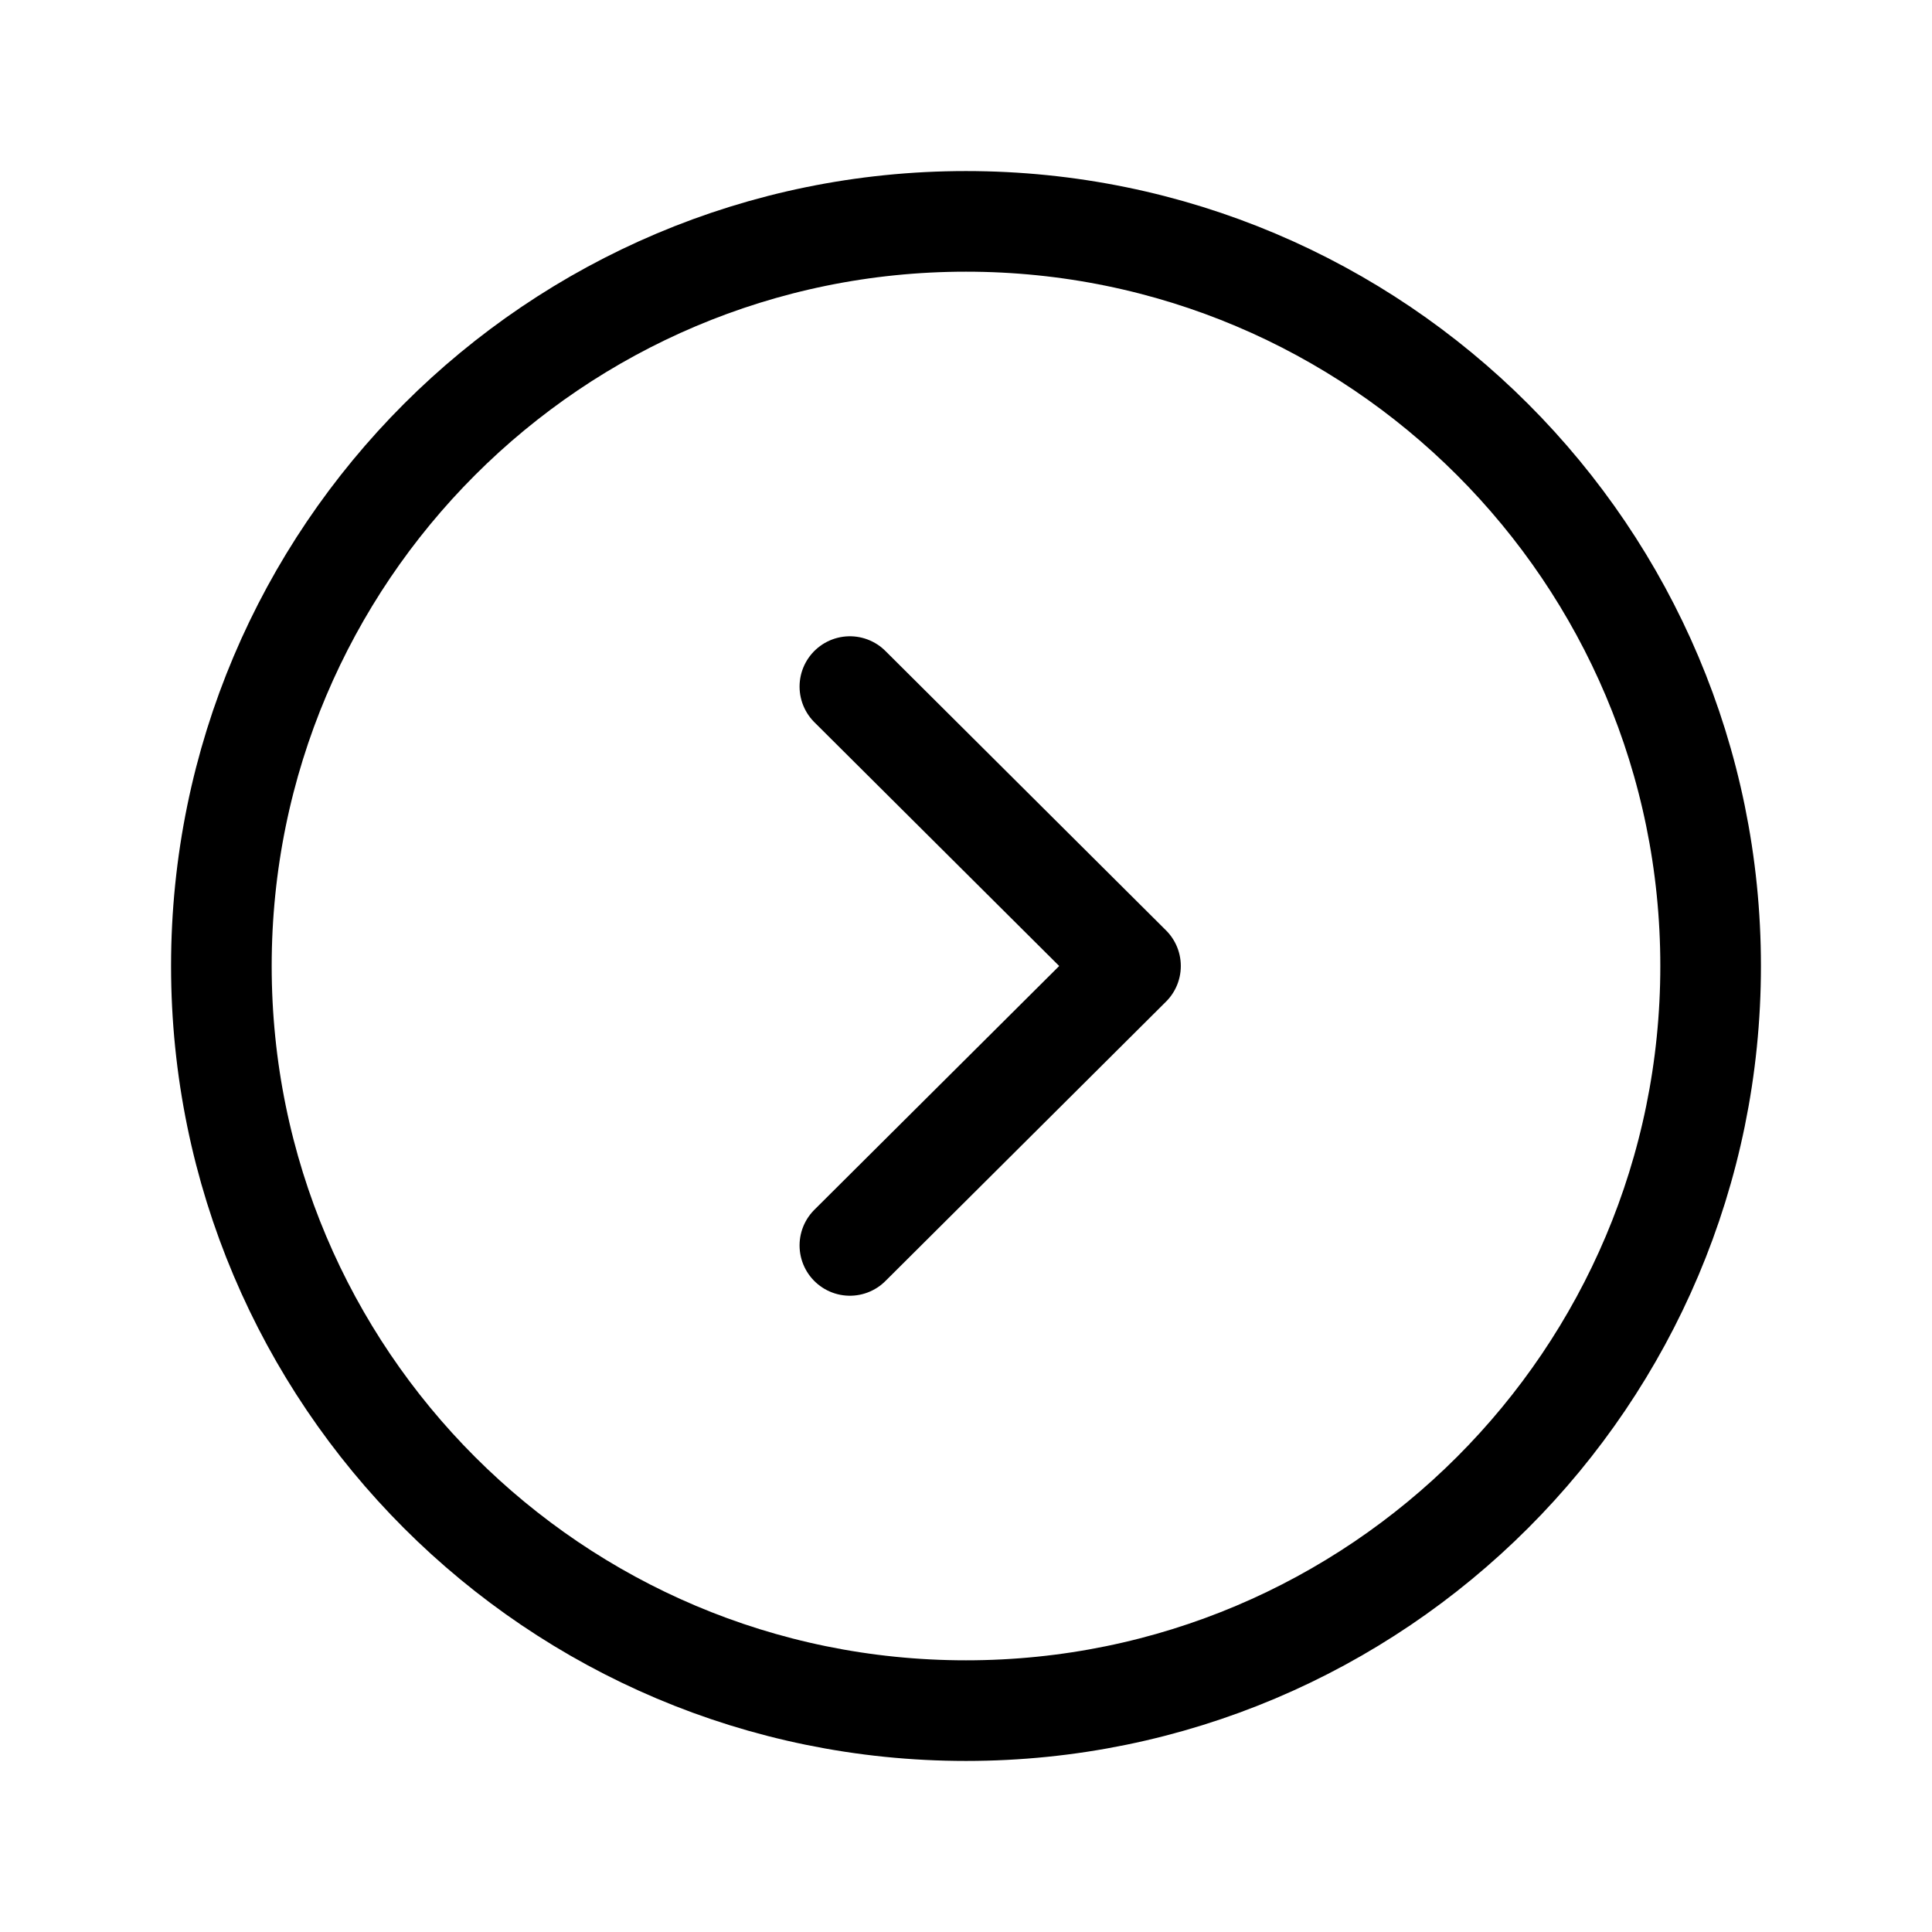
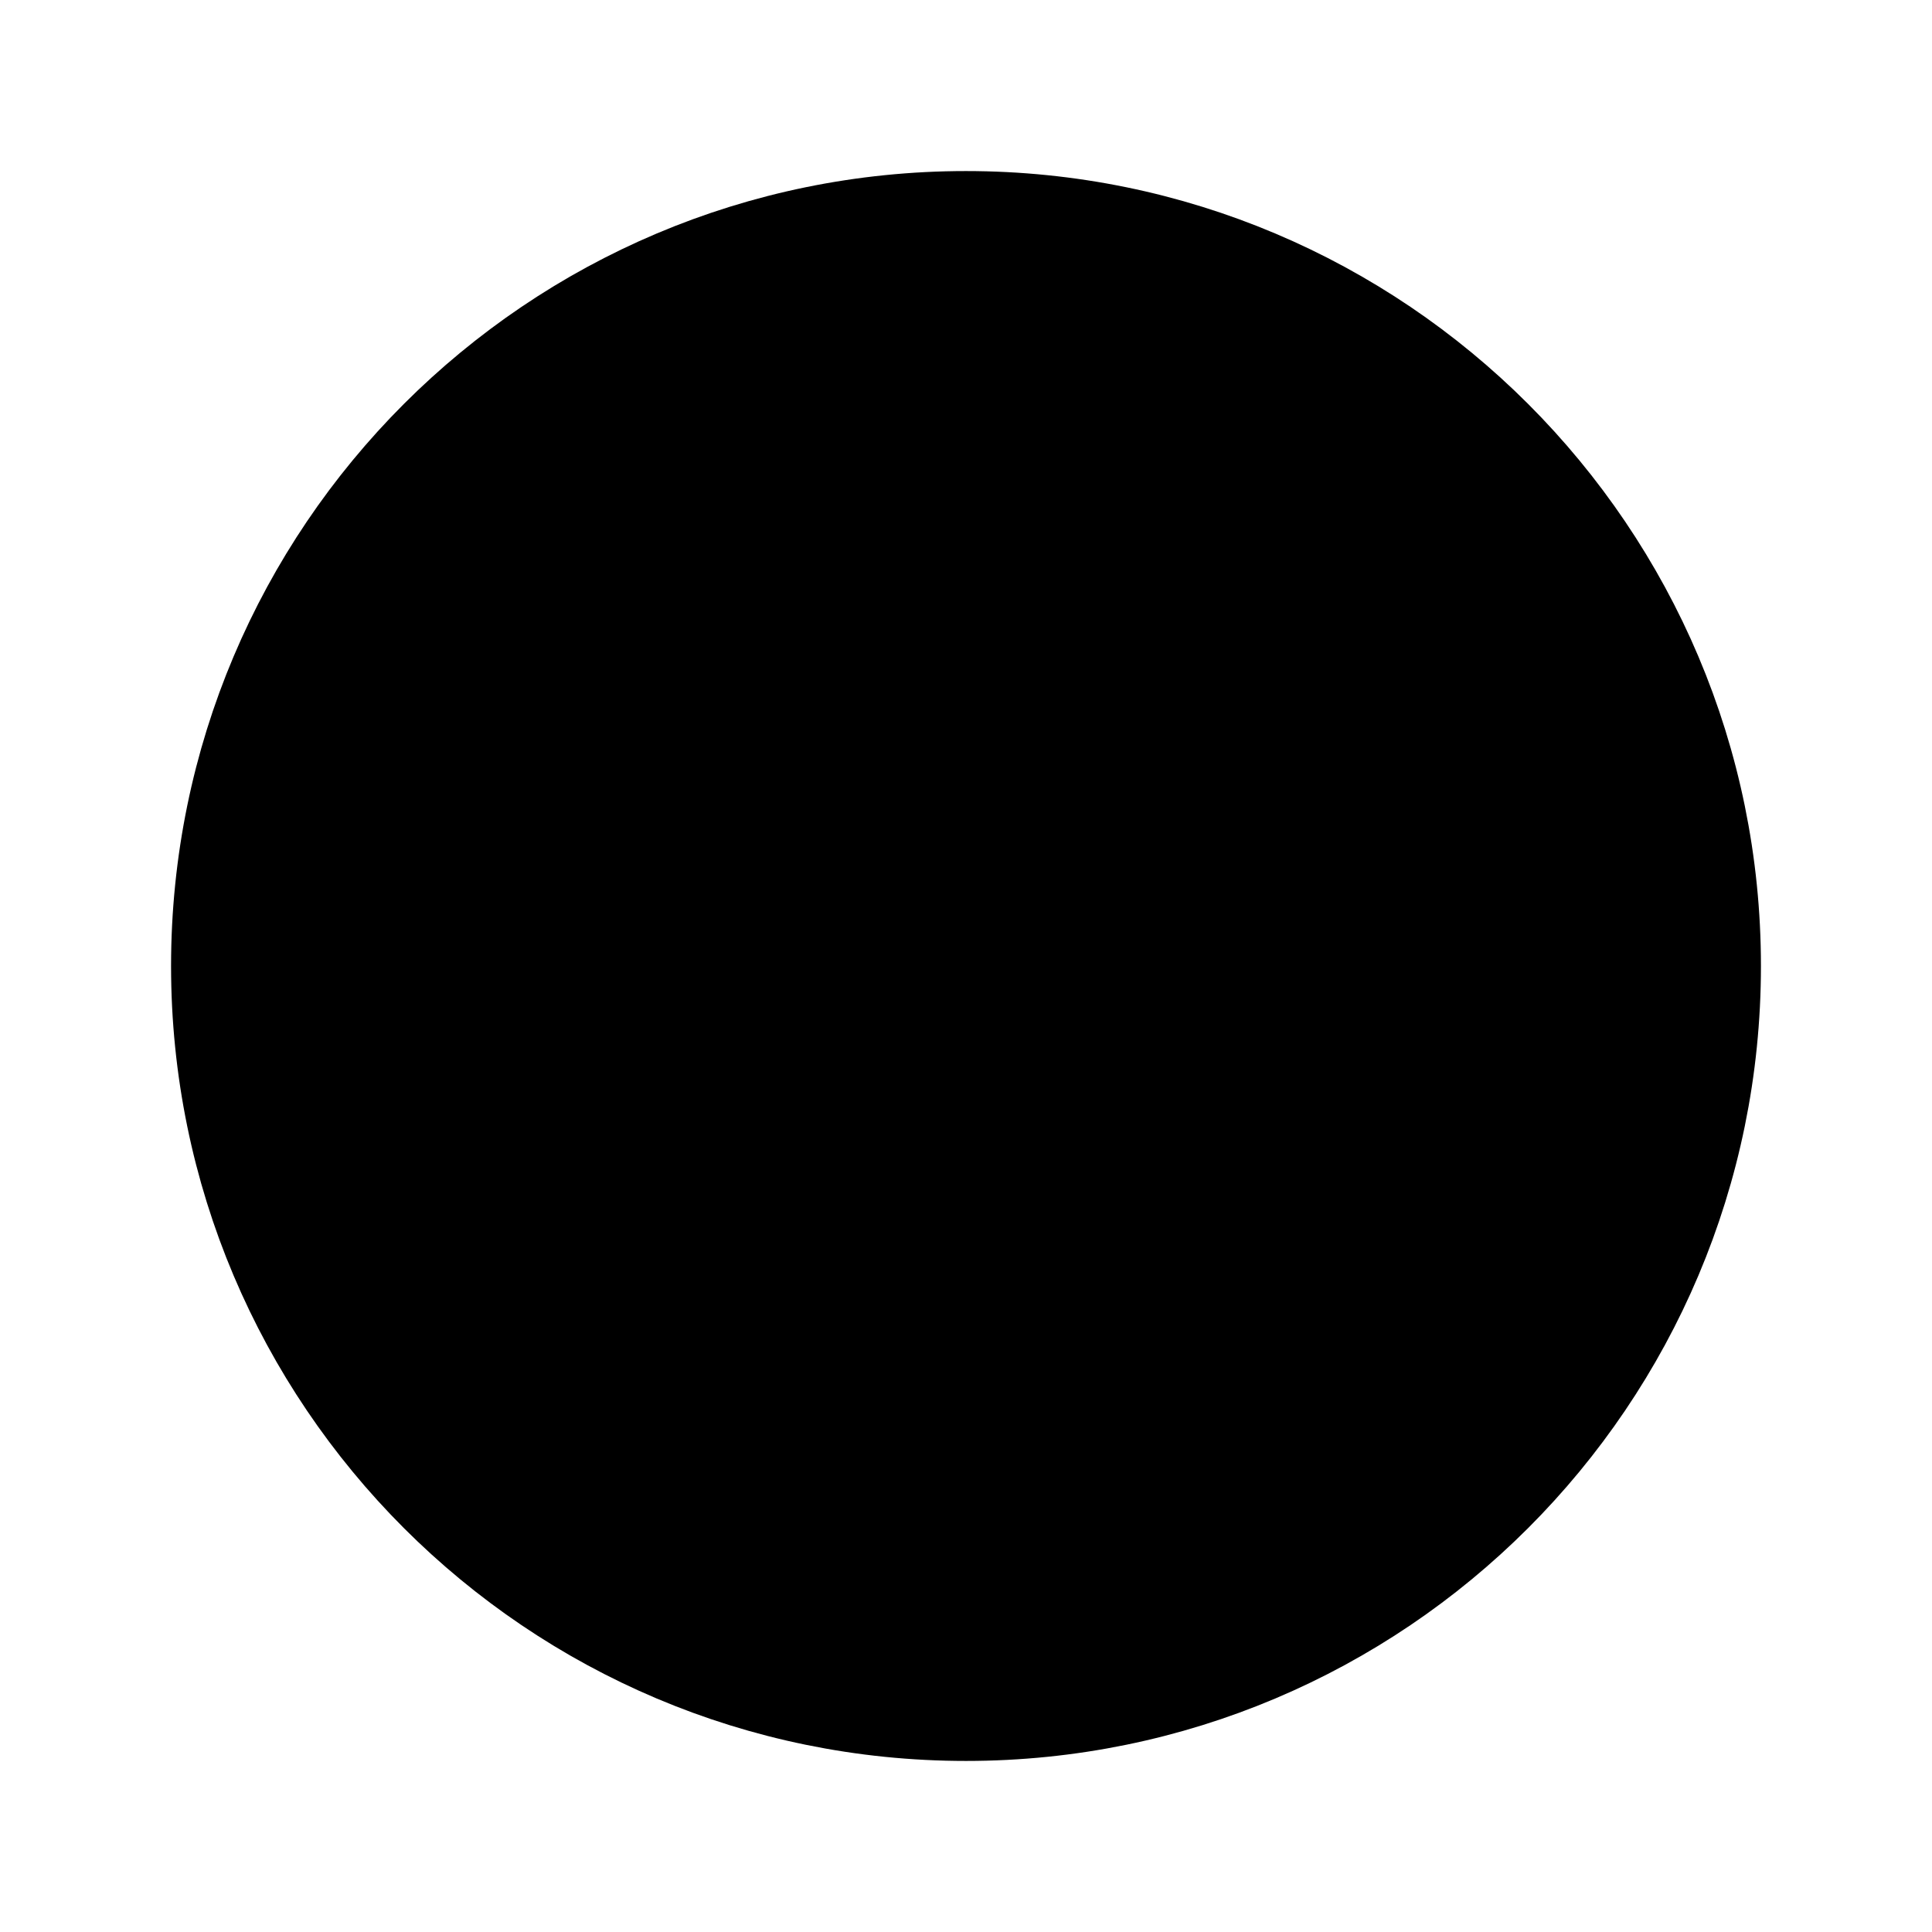
- <svg xmlns="http://www.w3.org/2000/svg" width="48" height="48" viewBox="0 0 48 48" fill="none">
+ <svg xmlns="http://www.w3.org/2000/svg" width="48" height="48" viewBox="0 0 48 48" fill="currentColor">
  <path fill-rule="evenodd" clip-rule="evenodd" d="M24 42.5C34.216 42.5 42.5 34.218 42.5 24C42.5 13.784 34.216 5.5 24 5.5C13.784 5.5 5.5 13.784 5.5 24C5.5 34.218 13.784 42.5 24 42.5Z" stroke="black" stroke-width="2.5" stroke-linecap="round" stroke-linejoin="round" />
  <path d="M21.115 30.942L28.087 24L21.115 17.058" stroke="black" stroke-width="2.5" stroke-linecap="round" stroke-linejoin="round" />
</svg>
